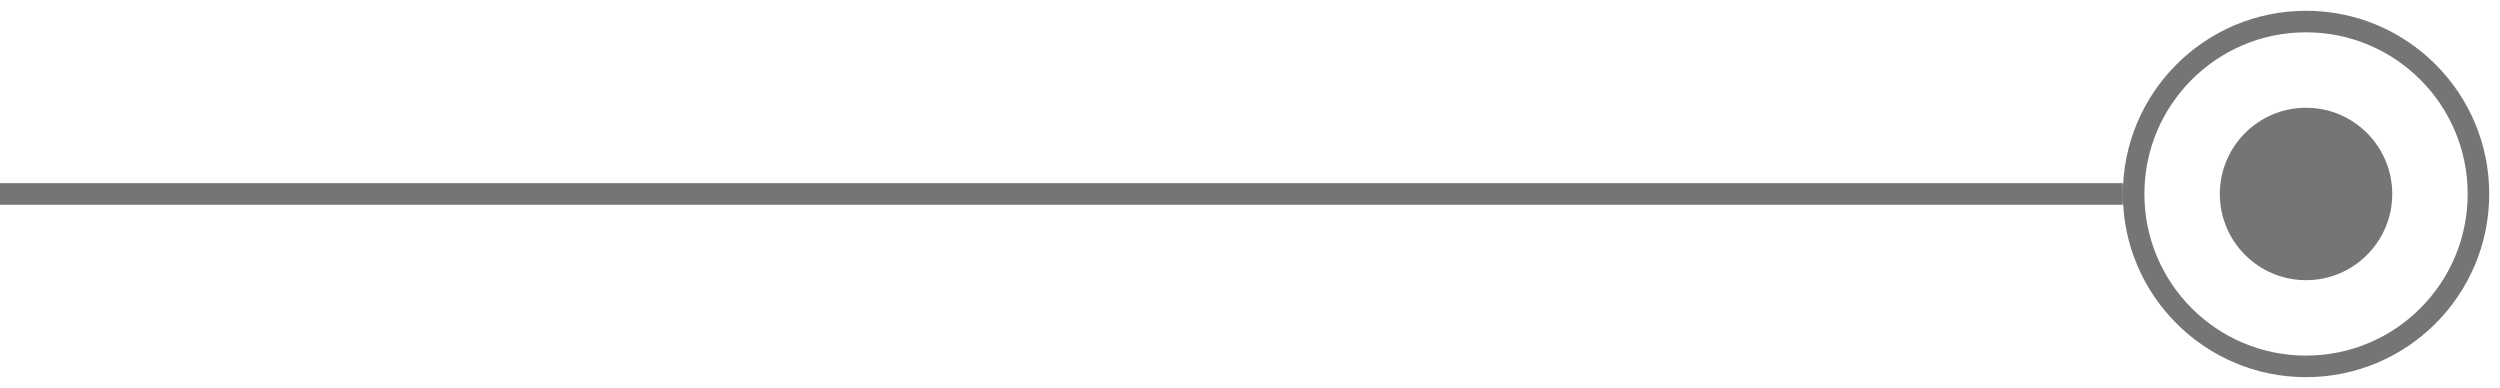
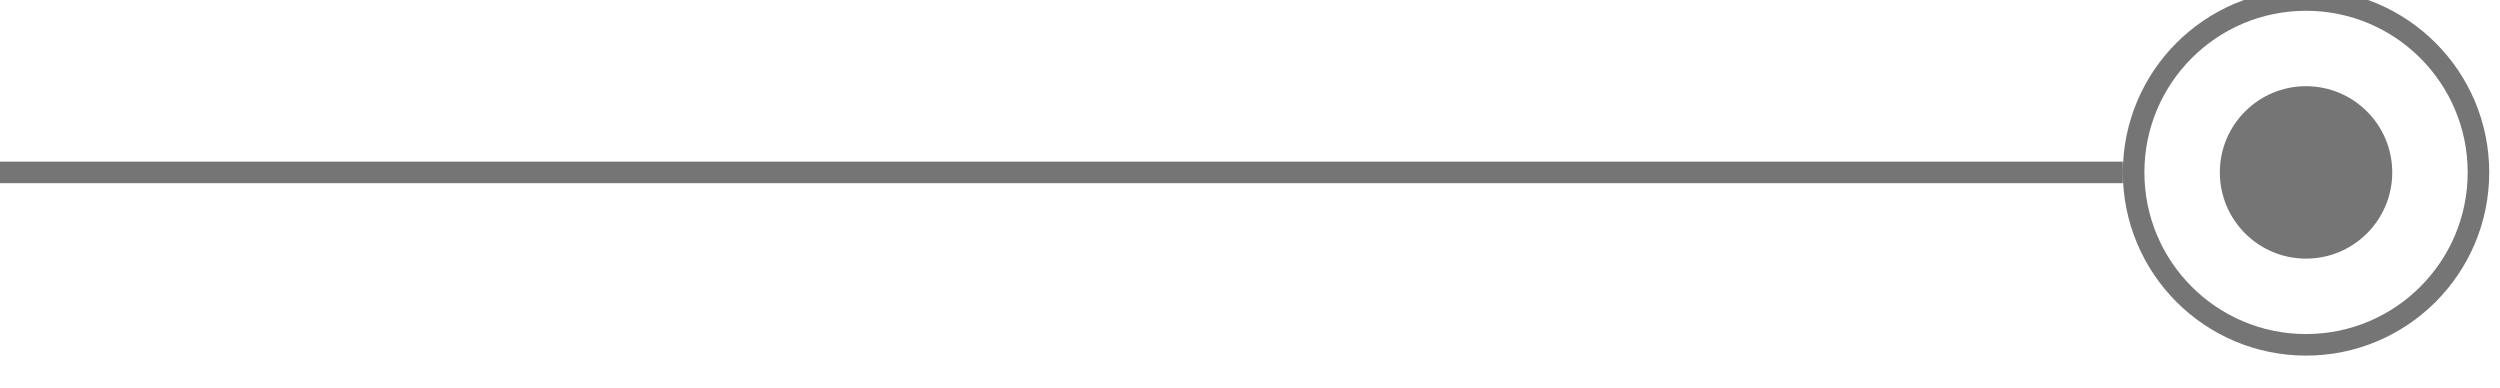
<svg xmlns="http://www.w3.org/2000/svg" width="116px" height="18px" viewBox="0 0 116 18" version="1.1">
-   <defs />
  <g id="jonasdrotleff.me" stroke="none" stroke-width="1" fill="none" fill-rule="evenodd">
-     <g id="Desktop-HD" transform="translate(0, -1180)">
-       <g id="about" transform="translate(-1, 1122)">
-         <g id="indicator" transform="translate(0, 54)">
-           <g id="Group" transform="translate(1, 5)">
-             <path d="M0,8 L98,8" id="line" stroke-opacity="0.54" stroke="#000000" stroke-linecap="square" />
-             <circle id="outer-circle" stroke-opacity="0.54" stroke="#000000" cx="107" cy="8" r="8" />
-             <circle id="inner-circle" fill-opacity="0.54" fill="#000000" cx="107" cy="8" r="4" />
-           </g>
-         </g>
-       </g>
-     </g>
+     <path d="M0,8 L98,8" id="line" stroke-opacity="0.54" stroke="#000000" stroke-linecap="square" />
+     <circle id="outer-circle" stroke-opacity="0.54" stroke="#000000" cx="107" cy="8" r="8" />
+     <circle id="inner-circle" fill-opacity="0.54" fill="#000000" cx="107" cy="8" r="4" />
  </g>
</svg>
